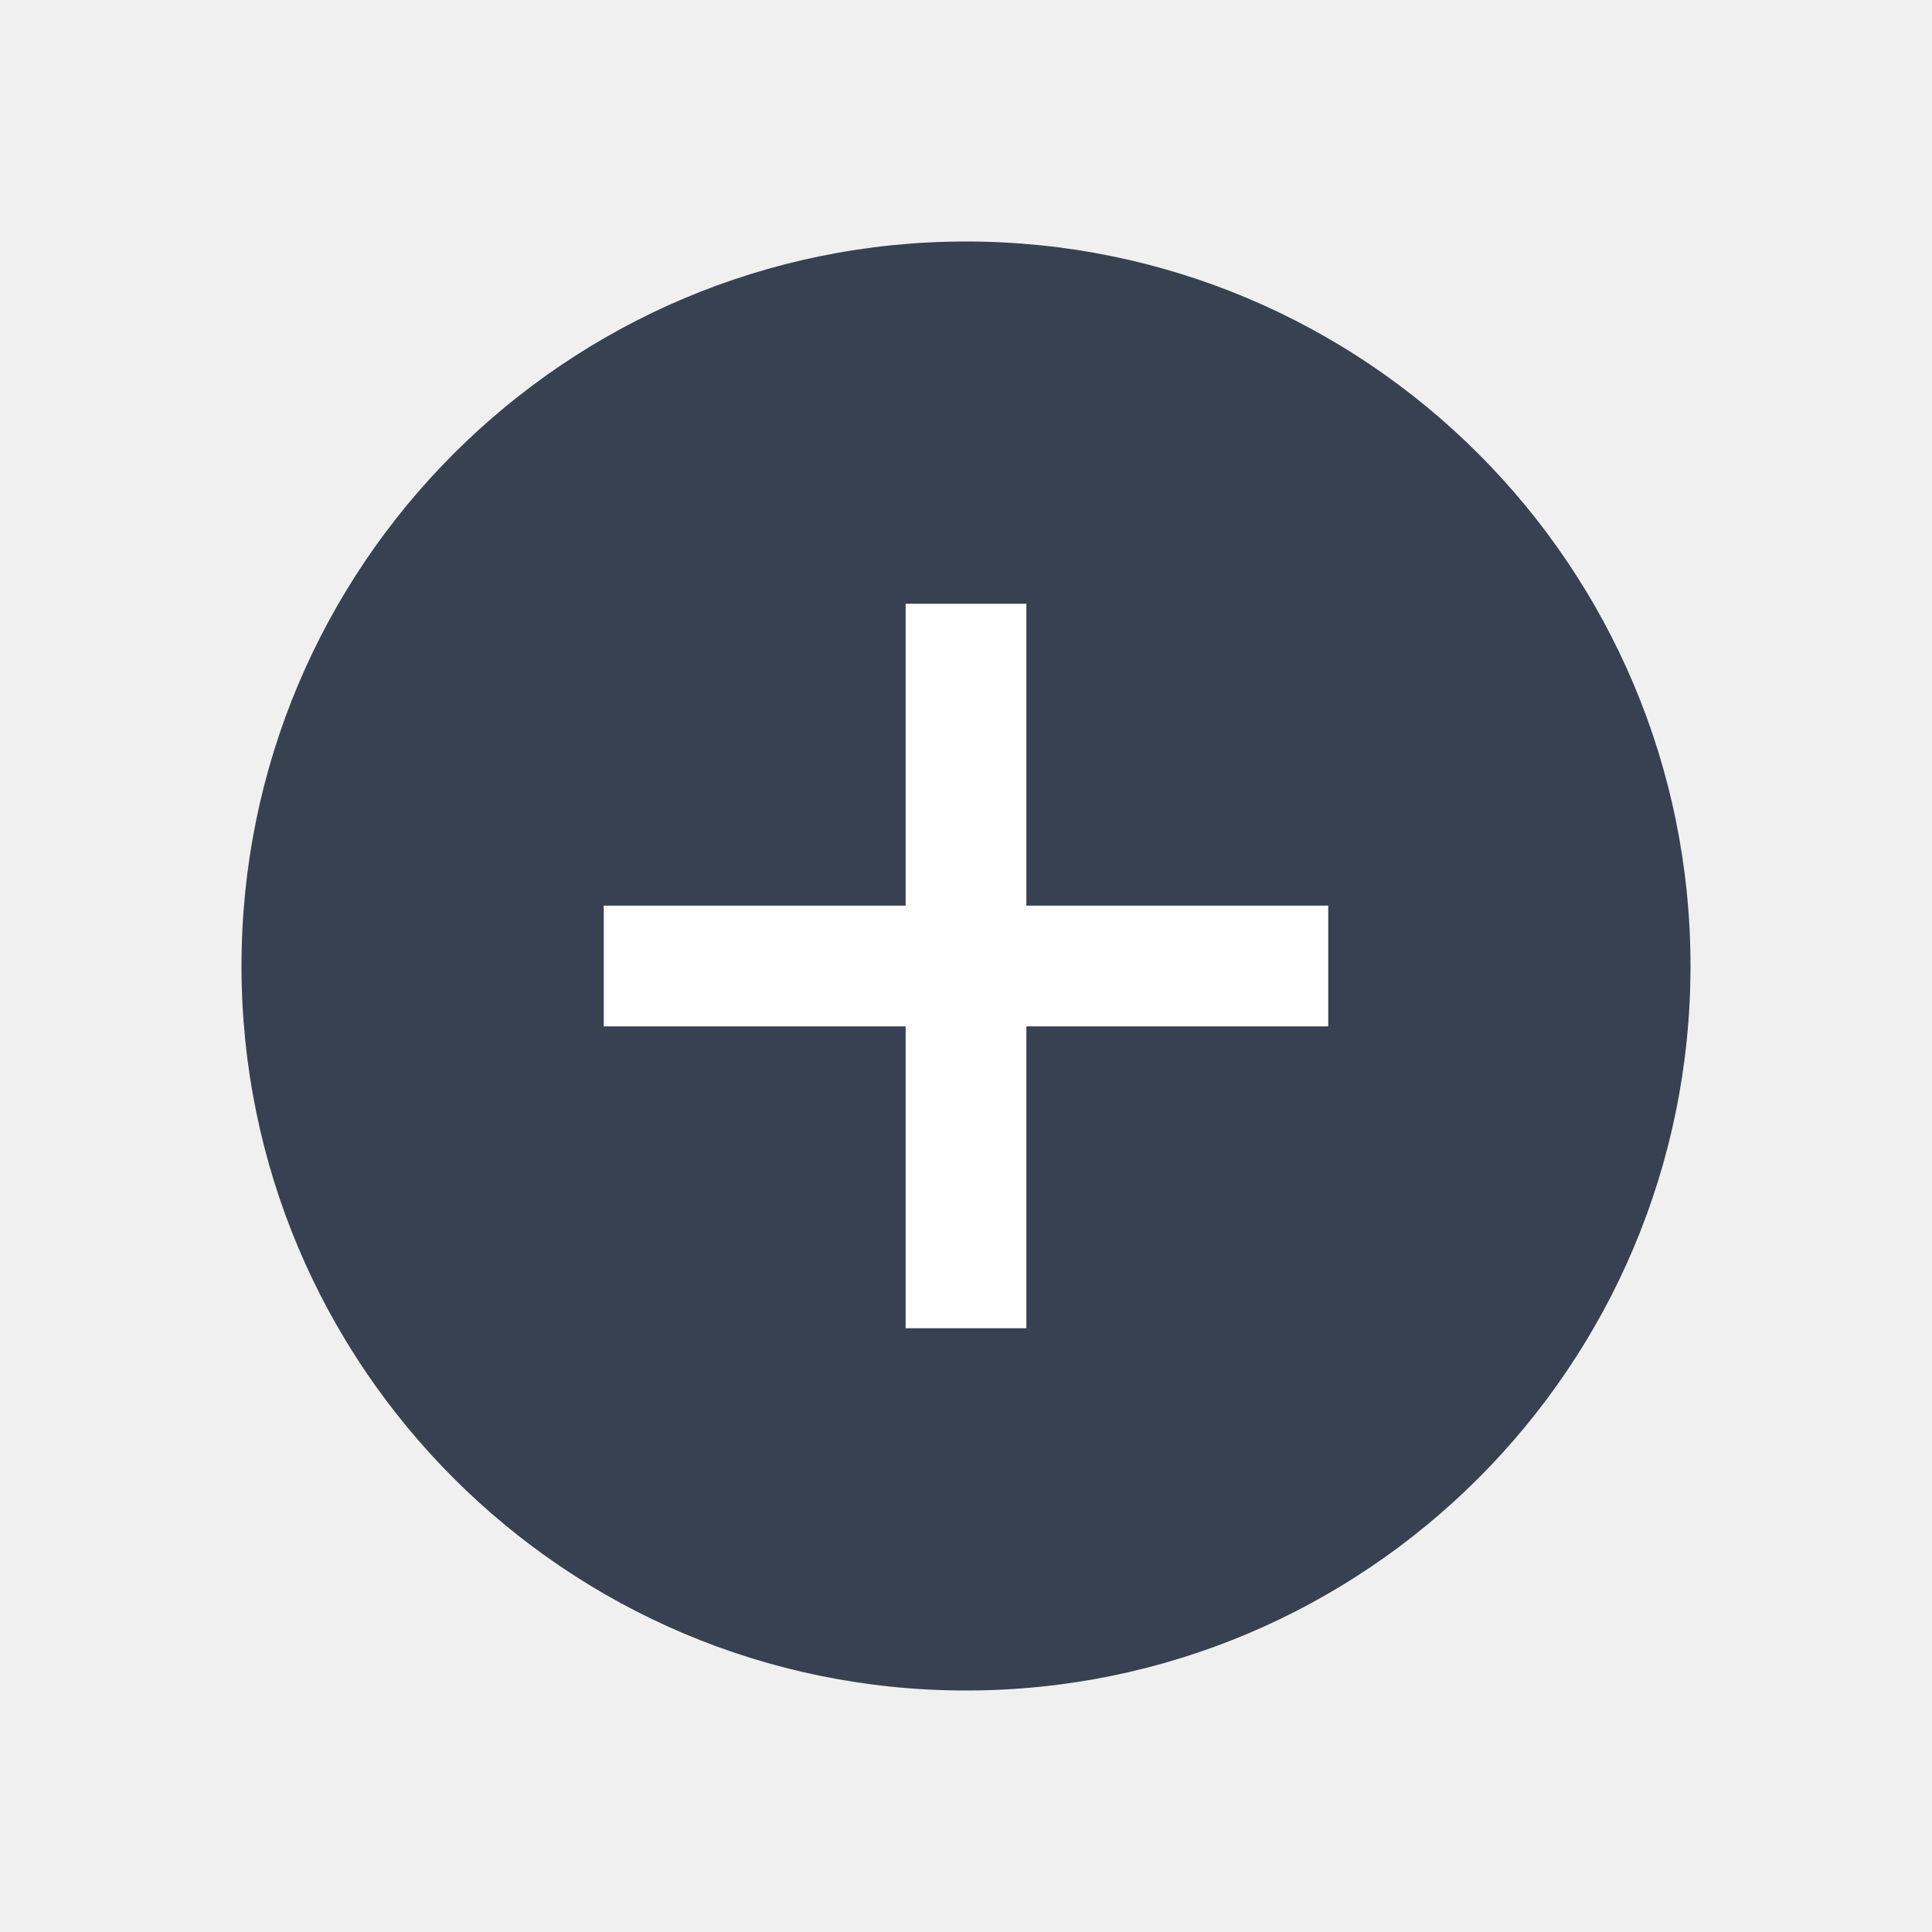
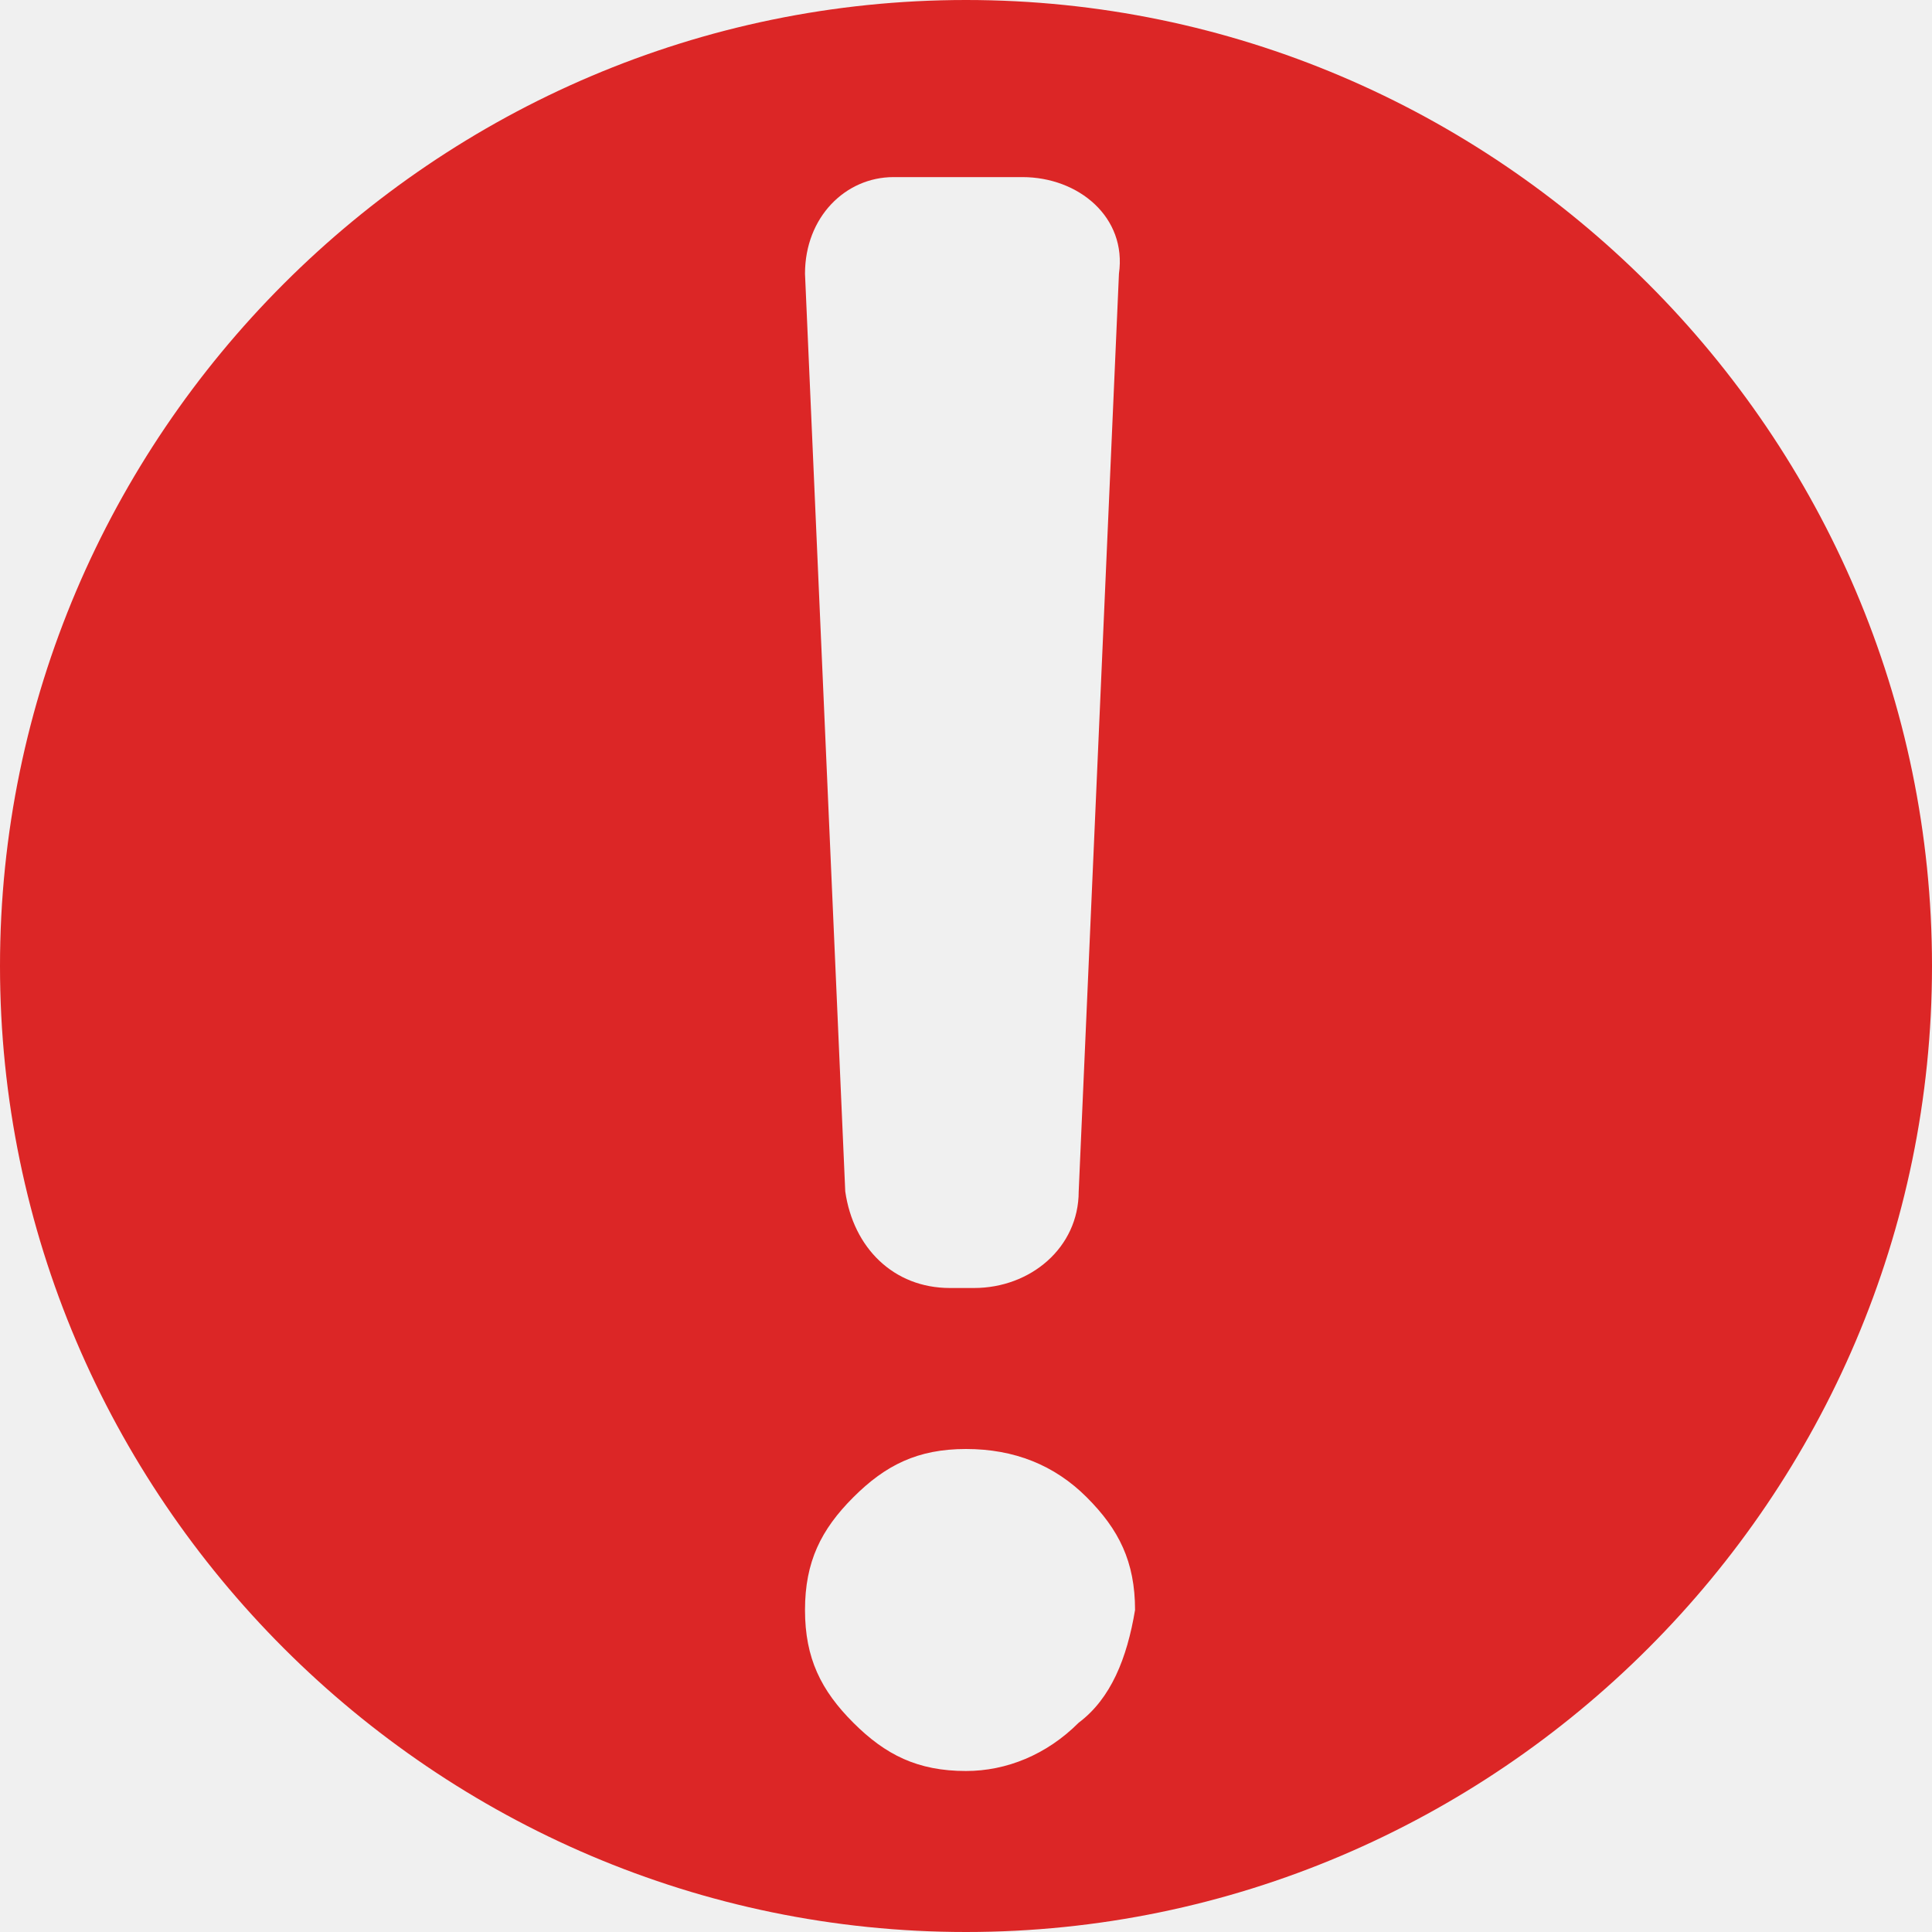
- <svg xmlns="http://www.w3.org/2000/svg" width="16" height="16" viewBox="0 0 16 16" fill="none">
-   <rect width="16" height="16" rx="2" fill="transparent" />
-   <circle cx="8" cy="8" r="6" fill="#374151" />
-   <path d="M5 8h6M8 5v6" stroke="white" stroke-width="1" />
+ <svg xmlns="http://www.w3.org/2000/svg" t="1753681935726" class="icon" viewBox="0 0 1024 1024" version="1.1" p-id="37734" width="16" height="16">
+   <path d="M512 0C230.4 0 0 230.4 0 512s230.4 512 512 512 512-230.4 512-512S793.6 0 512 0zM593.067 145.067l-21.333 486.4c0 29.867-25.6 51.2-55.467 51.2l-12.8 0c-29.867 0-51.2-21.333-55.467-51.2L426.667 145.067c0-29.867 21.333-51.2 46.933-51.2l68.267 0C571.733 93.867 597.333 115.2 593.067 145.067zM571.733 913.067C554.667 930.133 533.333 938.667 512 938.667c-25.6 0-42.667-8.533-59.733-25.6C435.2 896 426.667 878.933 426.667 853.333c0-25.6 8.533-42.667 25.6-59.733C469.333 776.533 486.4 768 512 768c25.6 0 46.933 8.533 64 25.6 17.067 17.067 25.6 34.133 25.6 59.733C597.333 878.933 588.8 900.267 571.733 913.067z" fill="#DC2626" p-id="37735" />
</svg>
